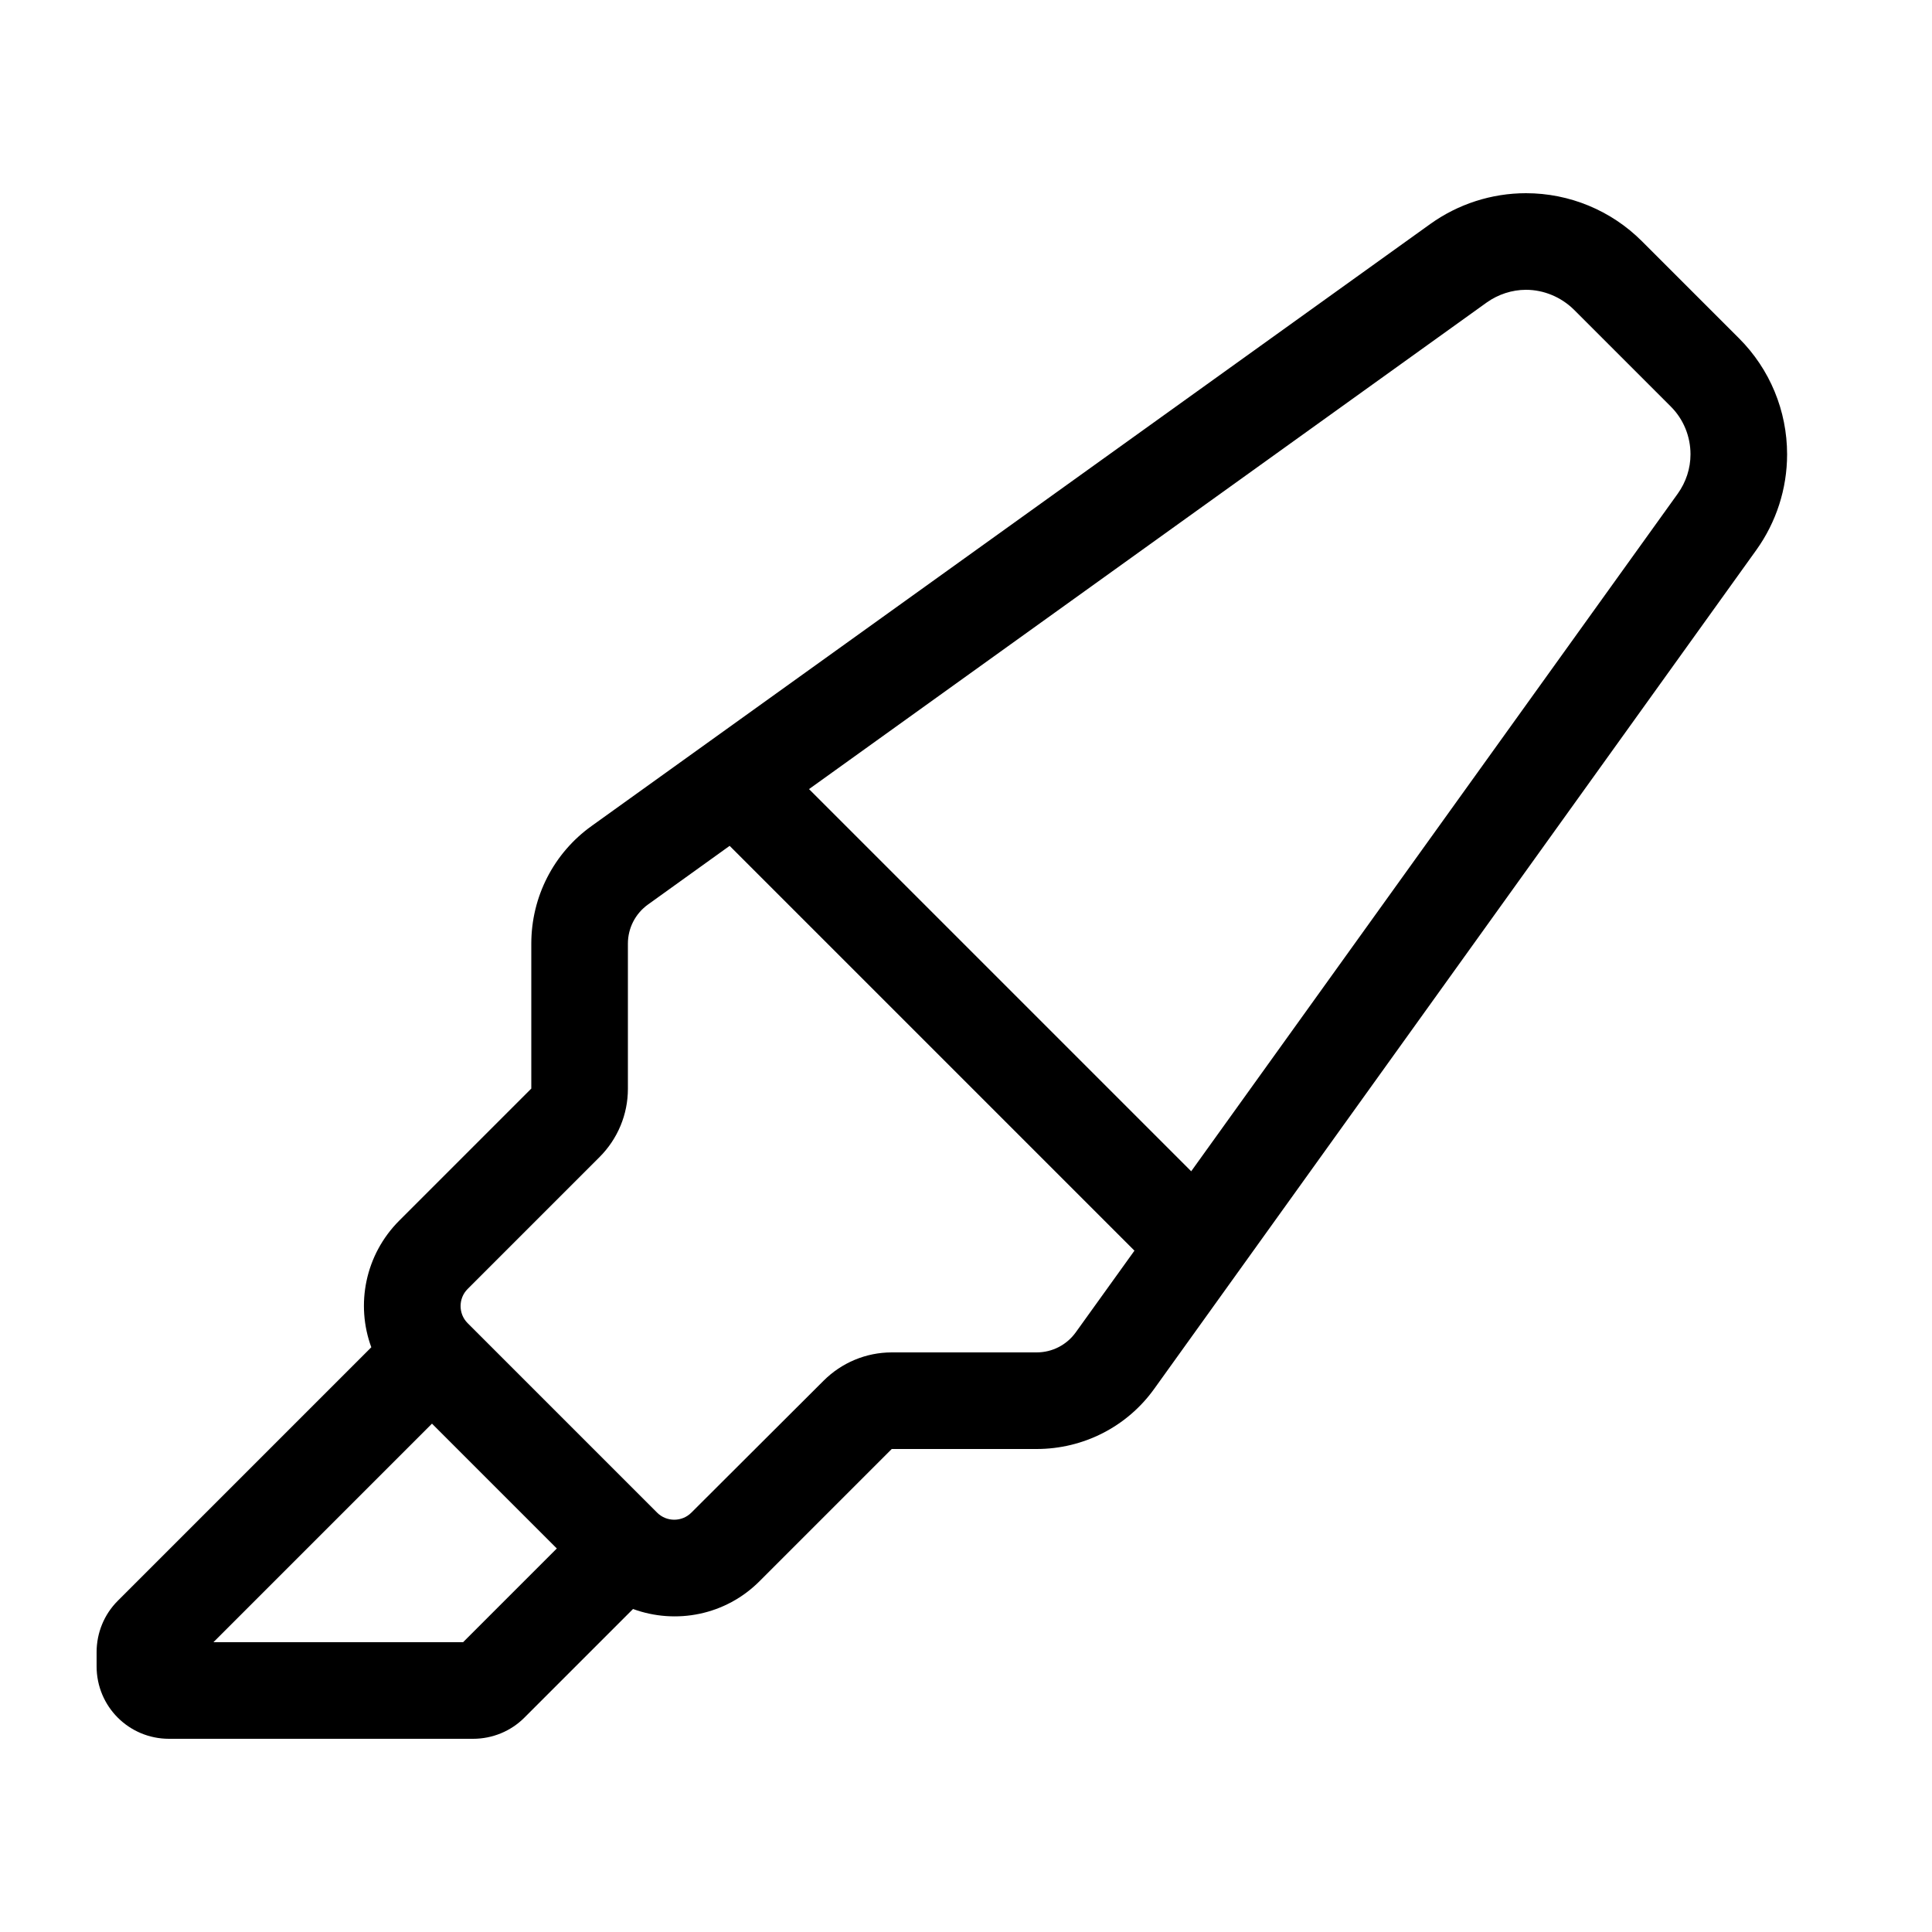
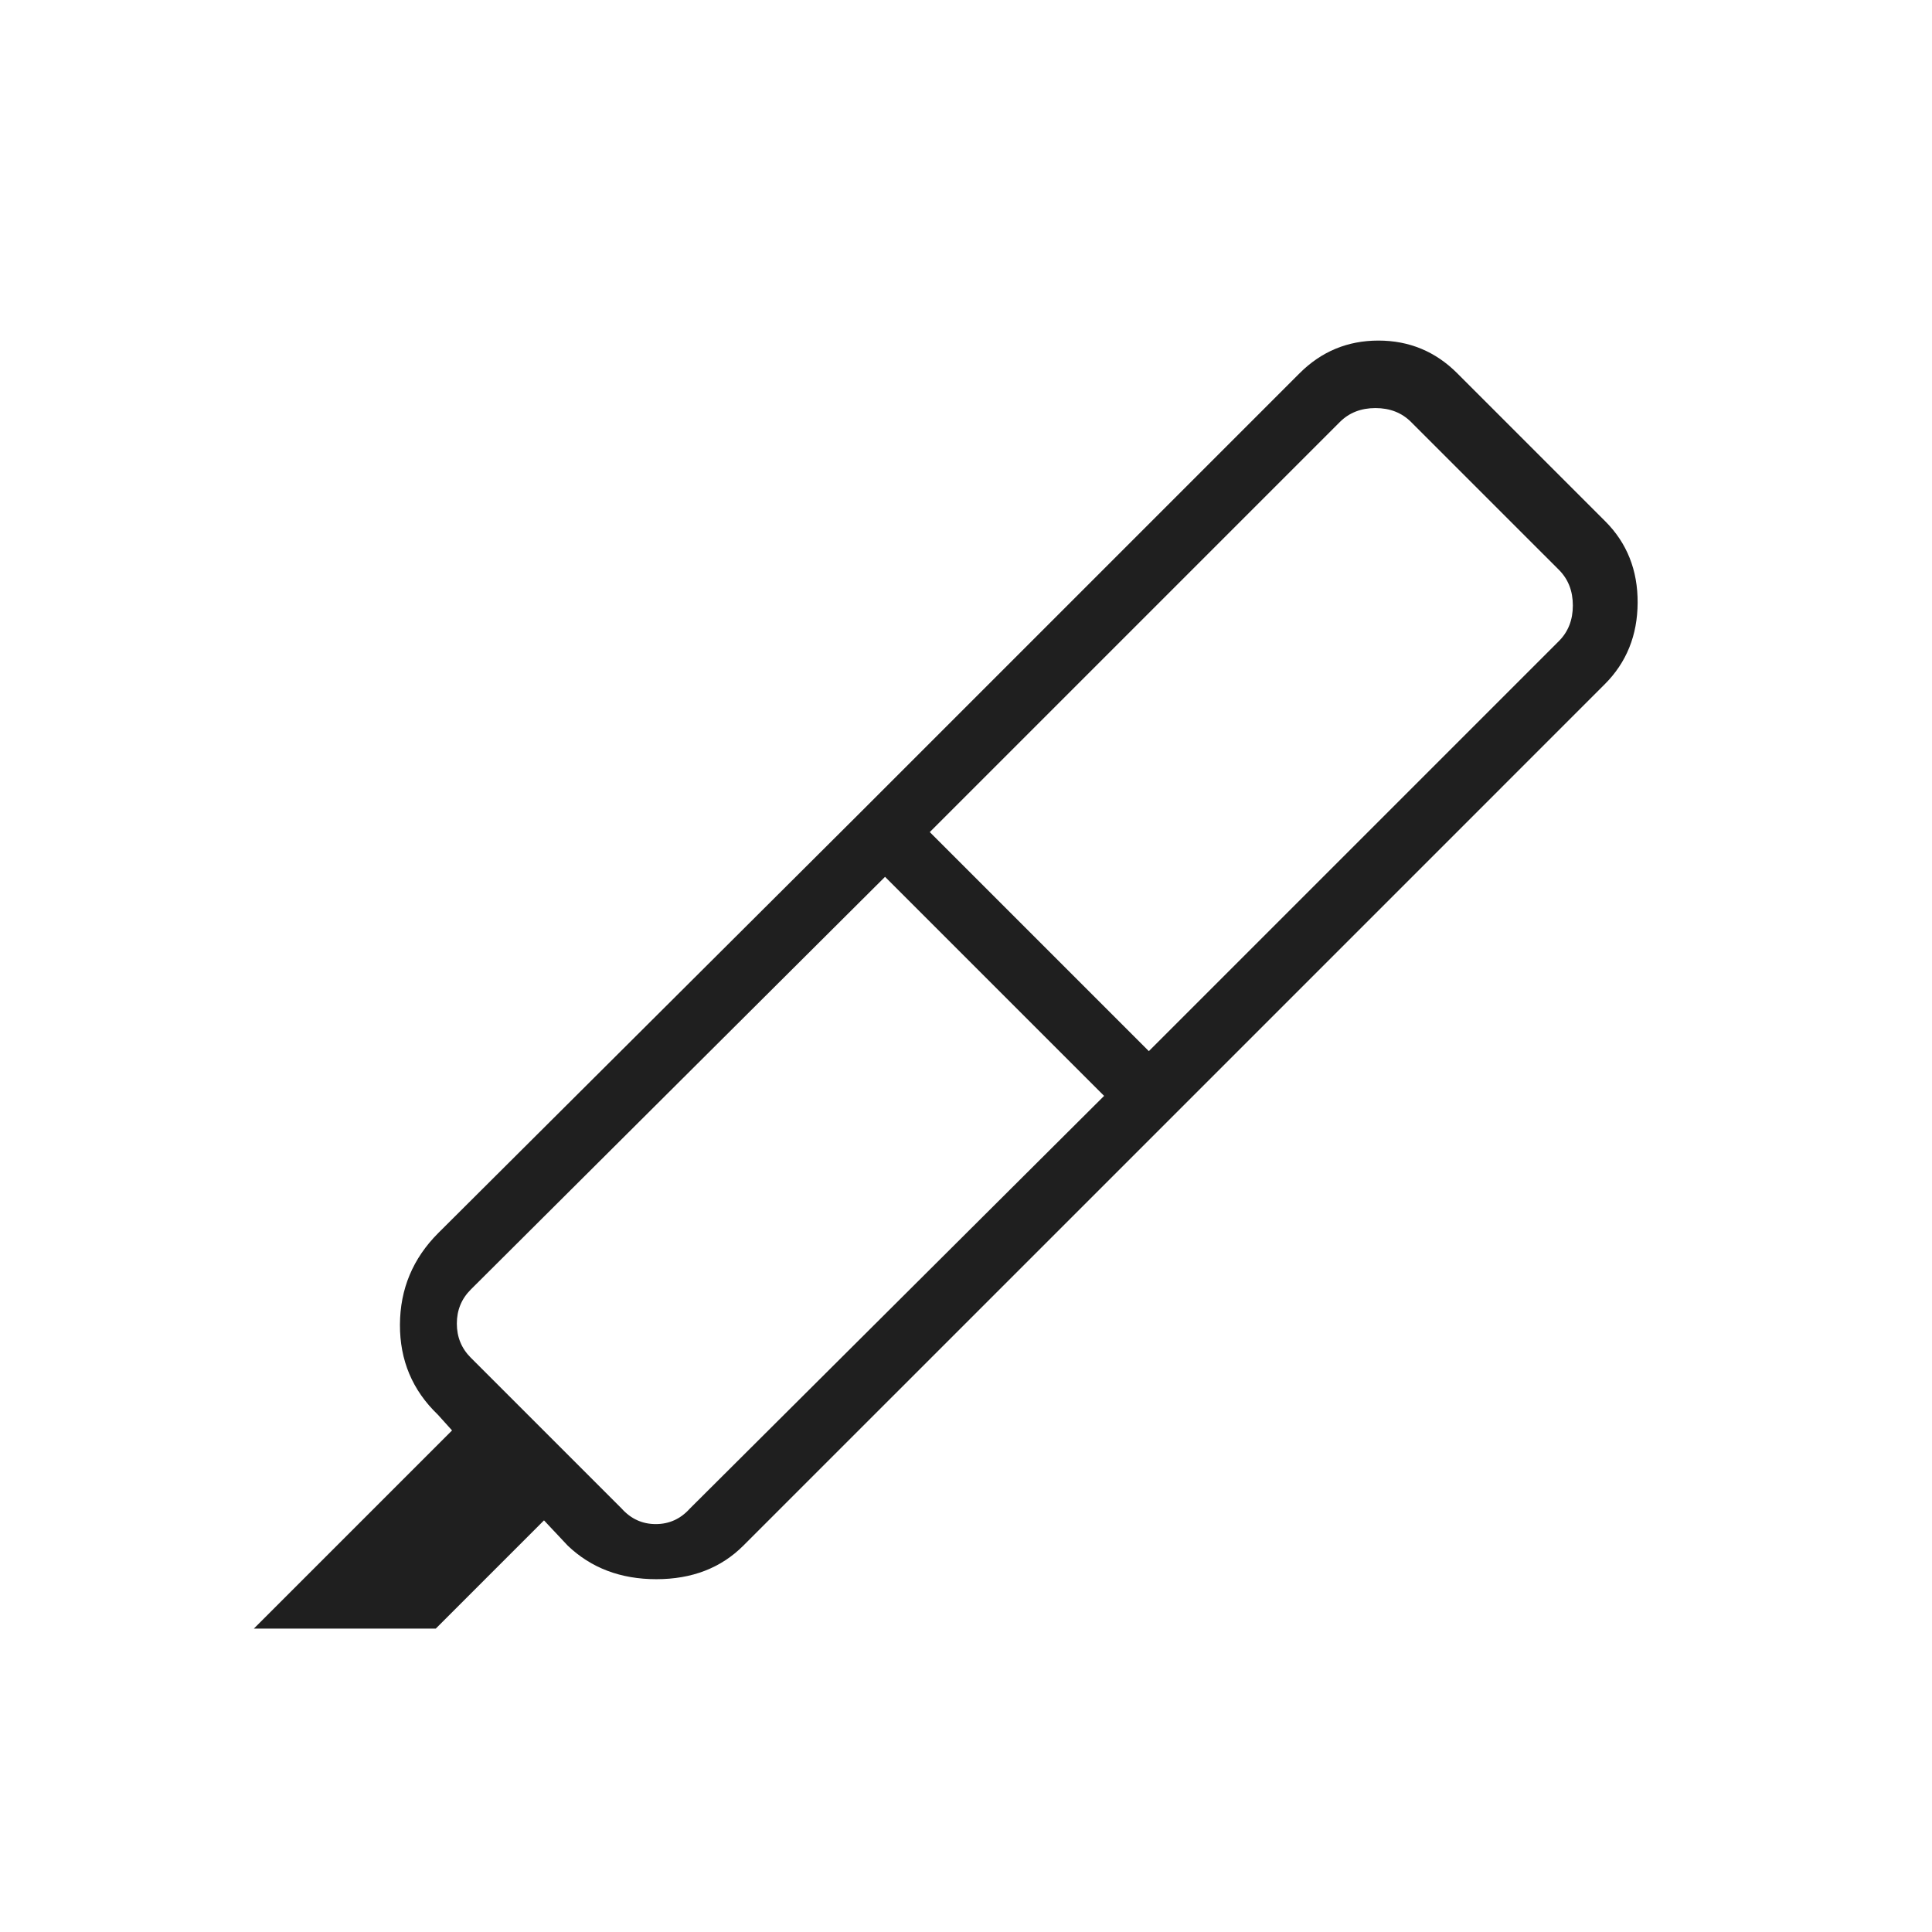
- <svg xmlns="http://www.w3.org/2000/svg" viewBox="0 0 640 640">
-   <path d="M208 360.6L208 312.6C208 307.4 210.5 302.6 214.7 299.6L241.7 280.2L375.8 414.3L356.4 441.3C353.4 445.5 348.6 448 343.4 448L295.4 448C286.9 448 278.8 451.4 272.8 457.4L229 501.1C225.9 504.2 220.8 504.2 217.7 501.1L154.9 438.3C151.8 435.2 151.8 430.1 154.9 427L198.6 383.3C204.6 377.3 208 369.2 208 360.7zM555.8 163.5L394.6 388L268 261.4L492.5 100.2C496.3 97.5 500.9 96 505.5 96C511.4 96 517.1 98.4 521.3 102.5L553.5 134.7C557.7 138.9 560 144.6 560 150.5C560 155.2 558.5 159.7 555.8 163.5zM295.4 480L343.4 480C358.9 480 373.4 472.6 382.4 460L581.8 182.2C588.4 173 592 161.9 592 150.5C592 136.1 586.3 122.3 576.1 112.1L543.9 79.9C533.7 69.7 519.9 64 505.5 64C494.1 64 483 67.6 473.8 74.2L196 273.6C183.4 282.6 176 297.1 176 312.6L176 360.6L132.3 404.3C120.9 415.7 117.8 432.2 123 446.3L39 530.3C34.5 534.8 32 540.9 32 547.3L32 552C32 565.3 42.7 576 56 576L156.7 576C163.1 576 169.2 573.5 173.7 569L209.7 533C223.9 538.2 240.4 535.1 251.7 523.7L295.4 480zM184.4 513L153.4 544L70.7 544L143.1 471.6L184.5 513z" />
+ <svg xmlns="http://www.w3.org/2000/svg" height="48px" viewBox="0 -960 960 960" width="48px" fill="#1f1f1f">
+   <path d="M548.62-415.46 439.77-524.31 233.92-319.23q-6.92 6.92-6.92 16.92 0 10 6.92 16.93l75 75q6.93 7.69 16.93 7.69t16.92-7.69l205.85-205.08ZM462-546.54l108.85 108.85 203.77-203.77q6.92-6.92 6.92-17.69 0-10.77-6.92-17.7l-73.47-73.46q-6.92-6.92-17.69-6.92-10.77 0-17.69 6.92L462-546.54Zm-33.23-11 153.08 153.08L369.38-192q-16.69 16.69-43.26 16.69-26.58 0-44.04-16.69l-11.77-12.54-53.77 53.77h-90.39l98.47-98.46-7.08-7.85q-18.92-18.15-18.81-44.73.12-26.57 19.04-45.5l211-210.23Zm0 0 217-217q16.23-16.23 39.15-16.23 22.93 0 39.16 16.23L797.62-701q16.23 16.23 16.11 40.5-.11 24.27-16.35 40.5L581.85-404.46 428.77-557.54Z" />
</svg>
